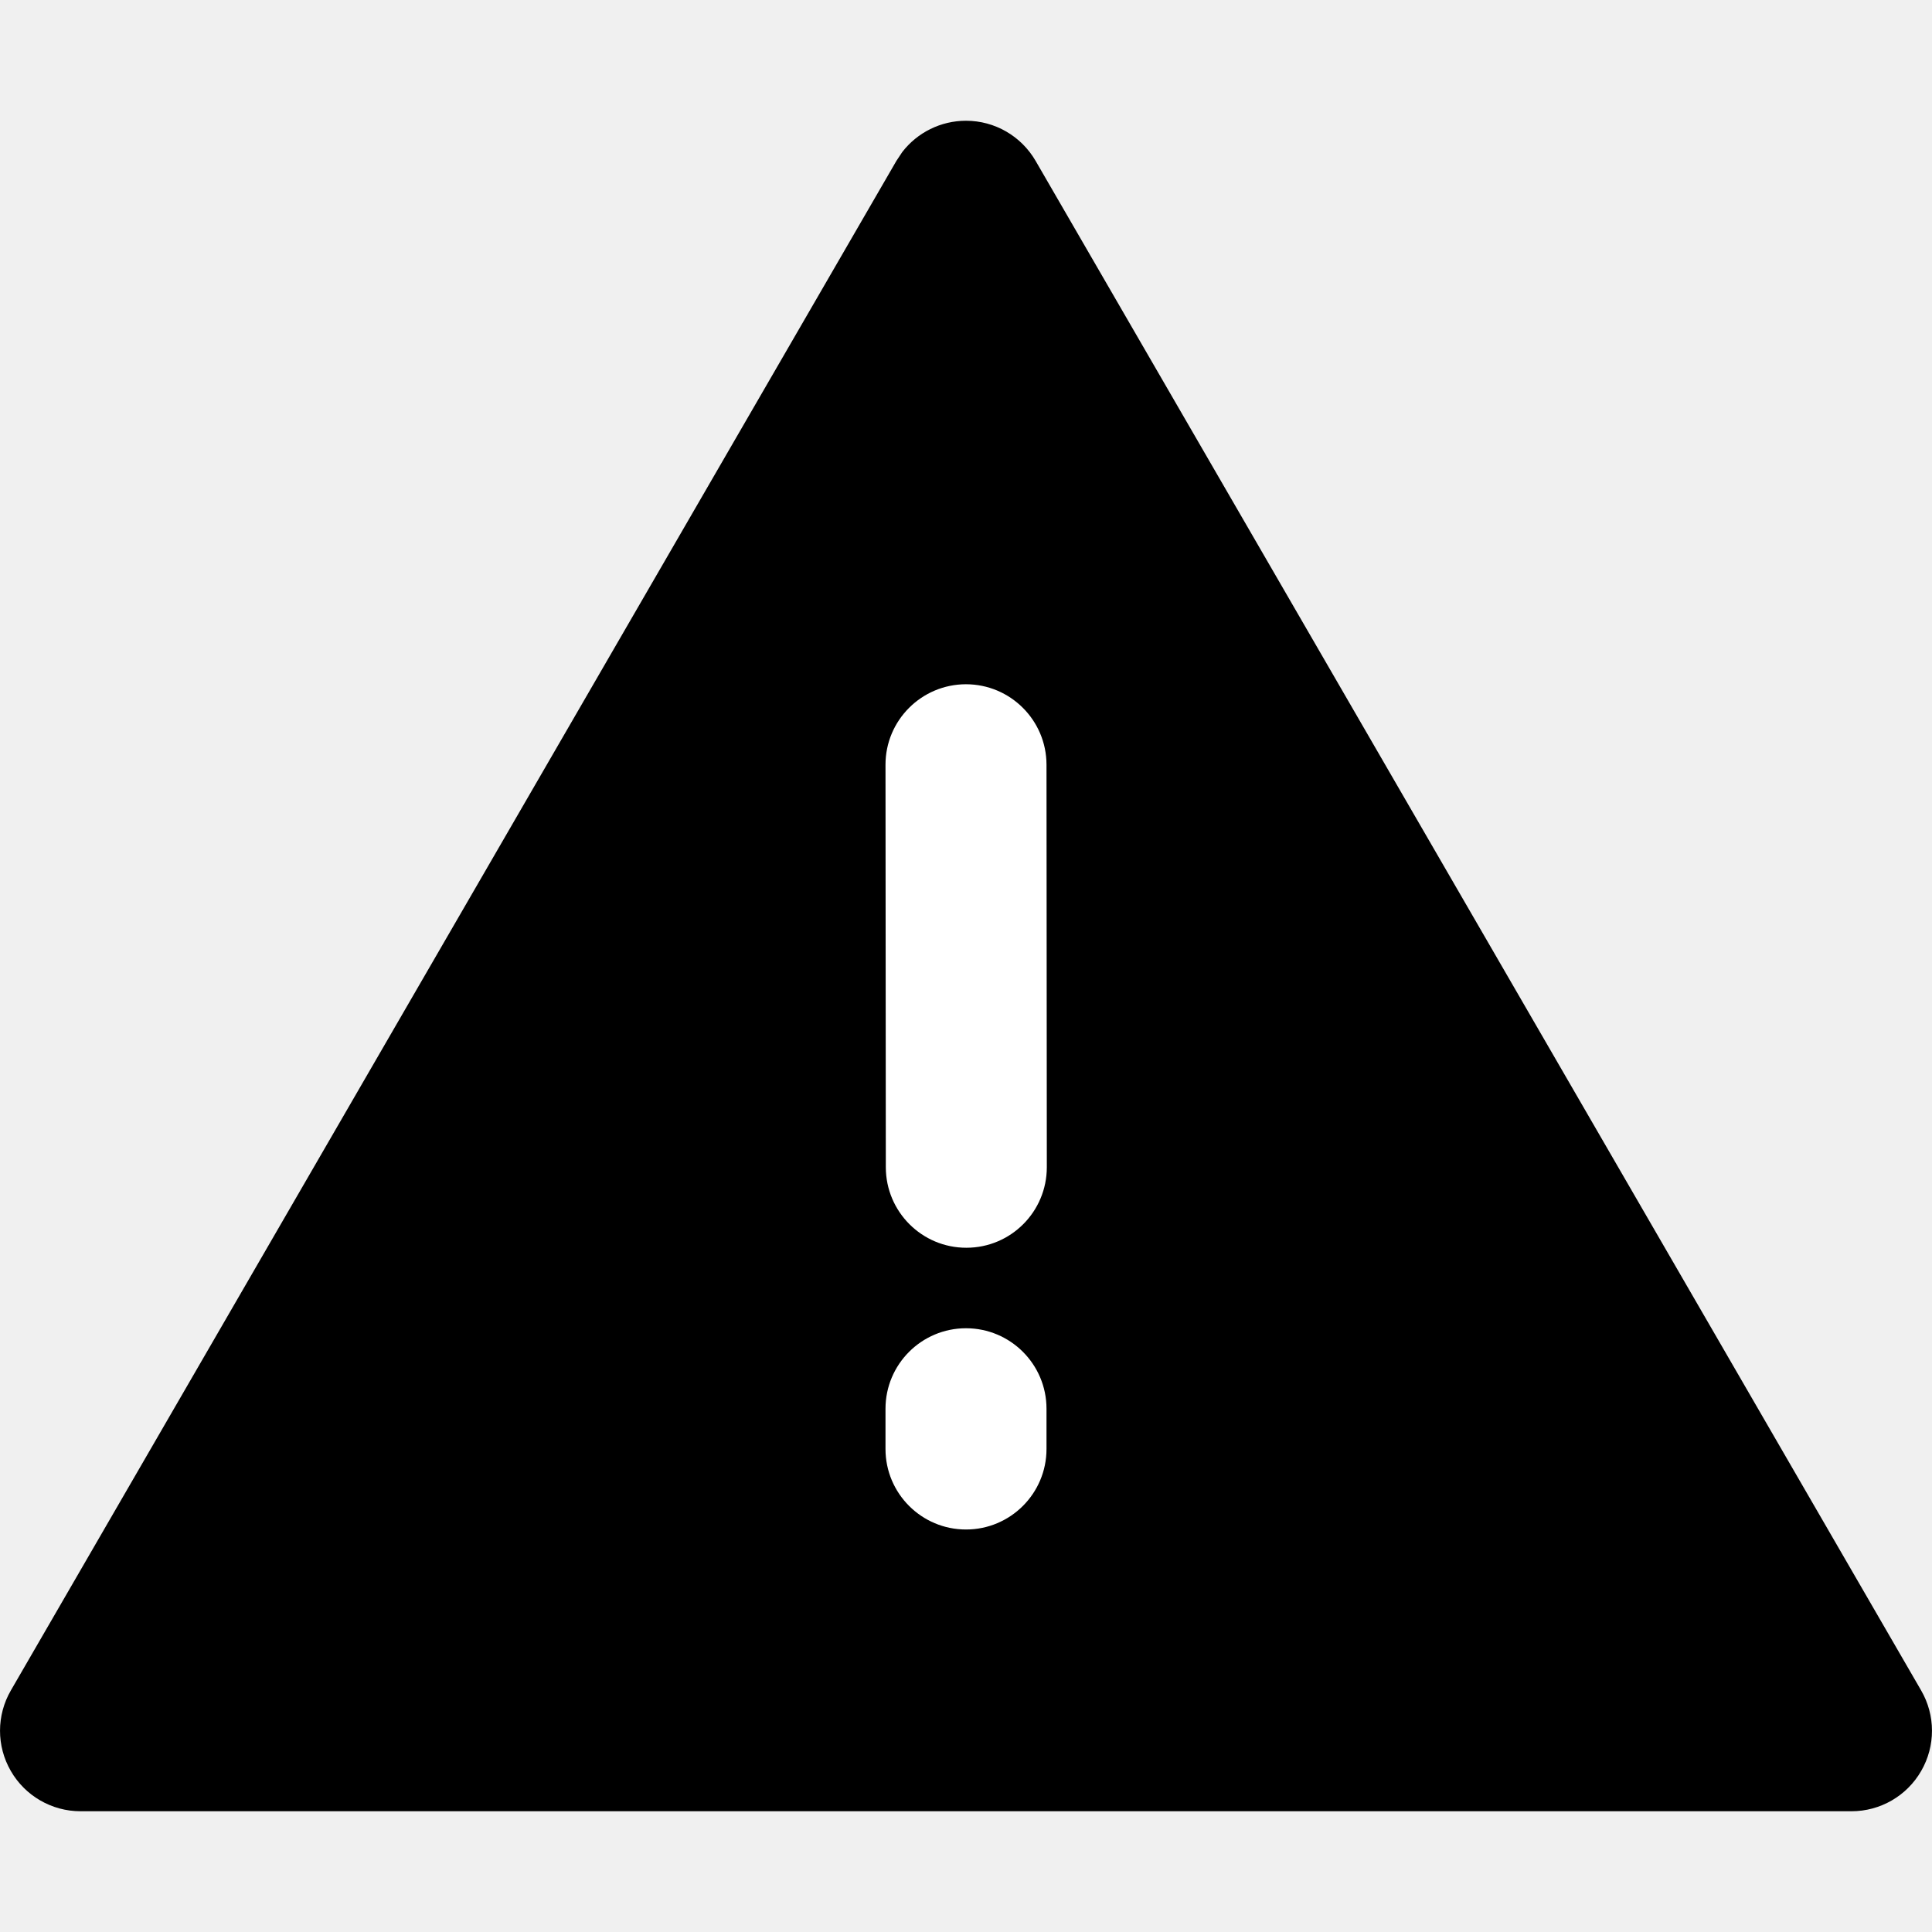
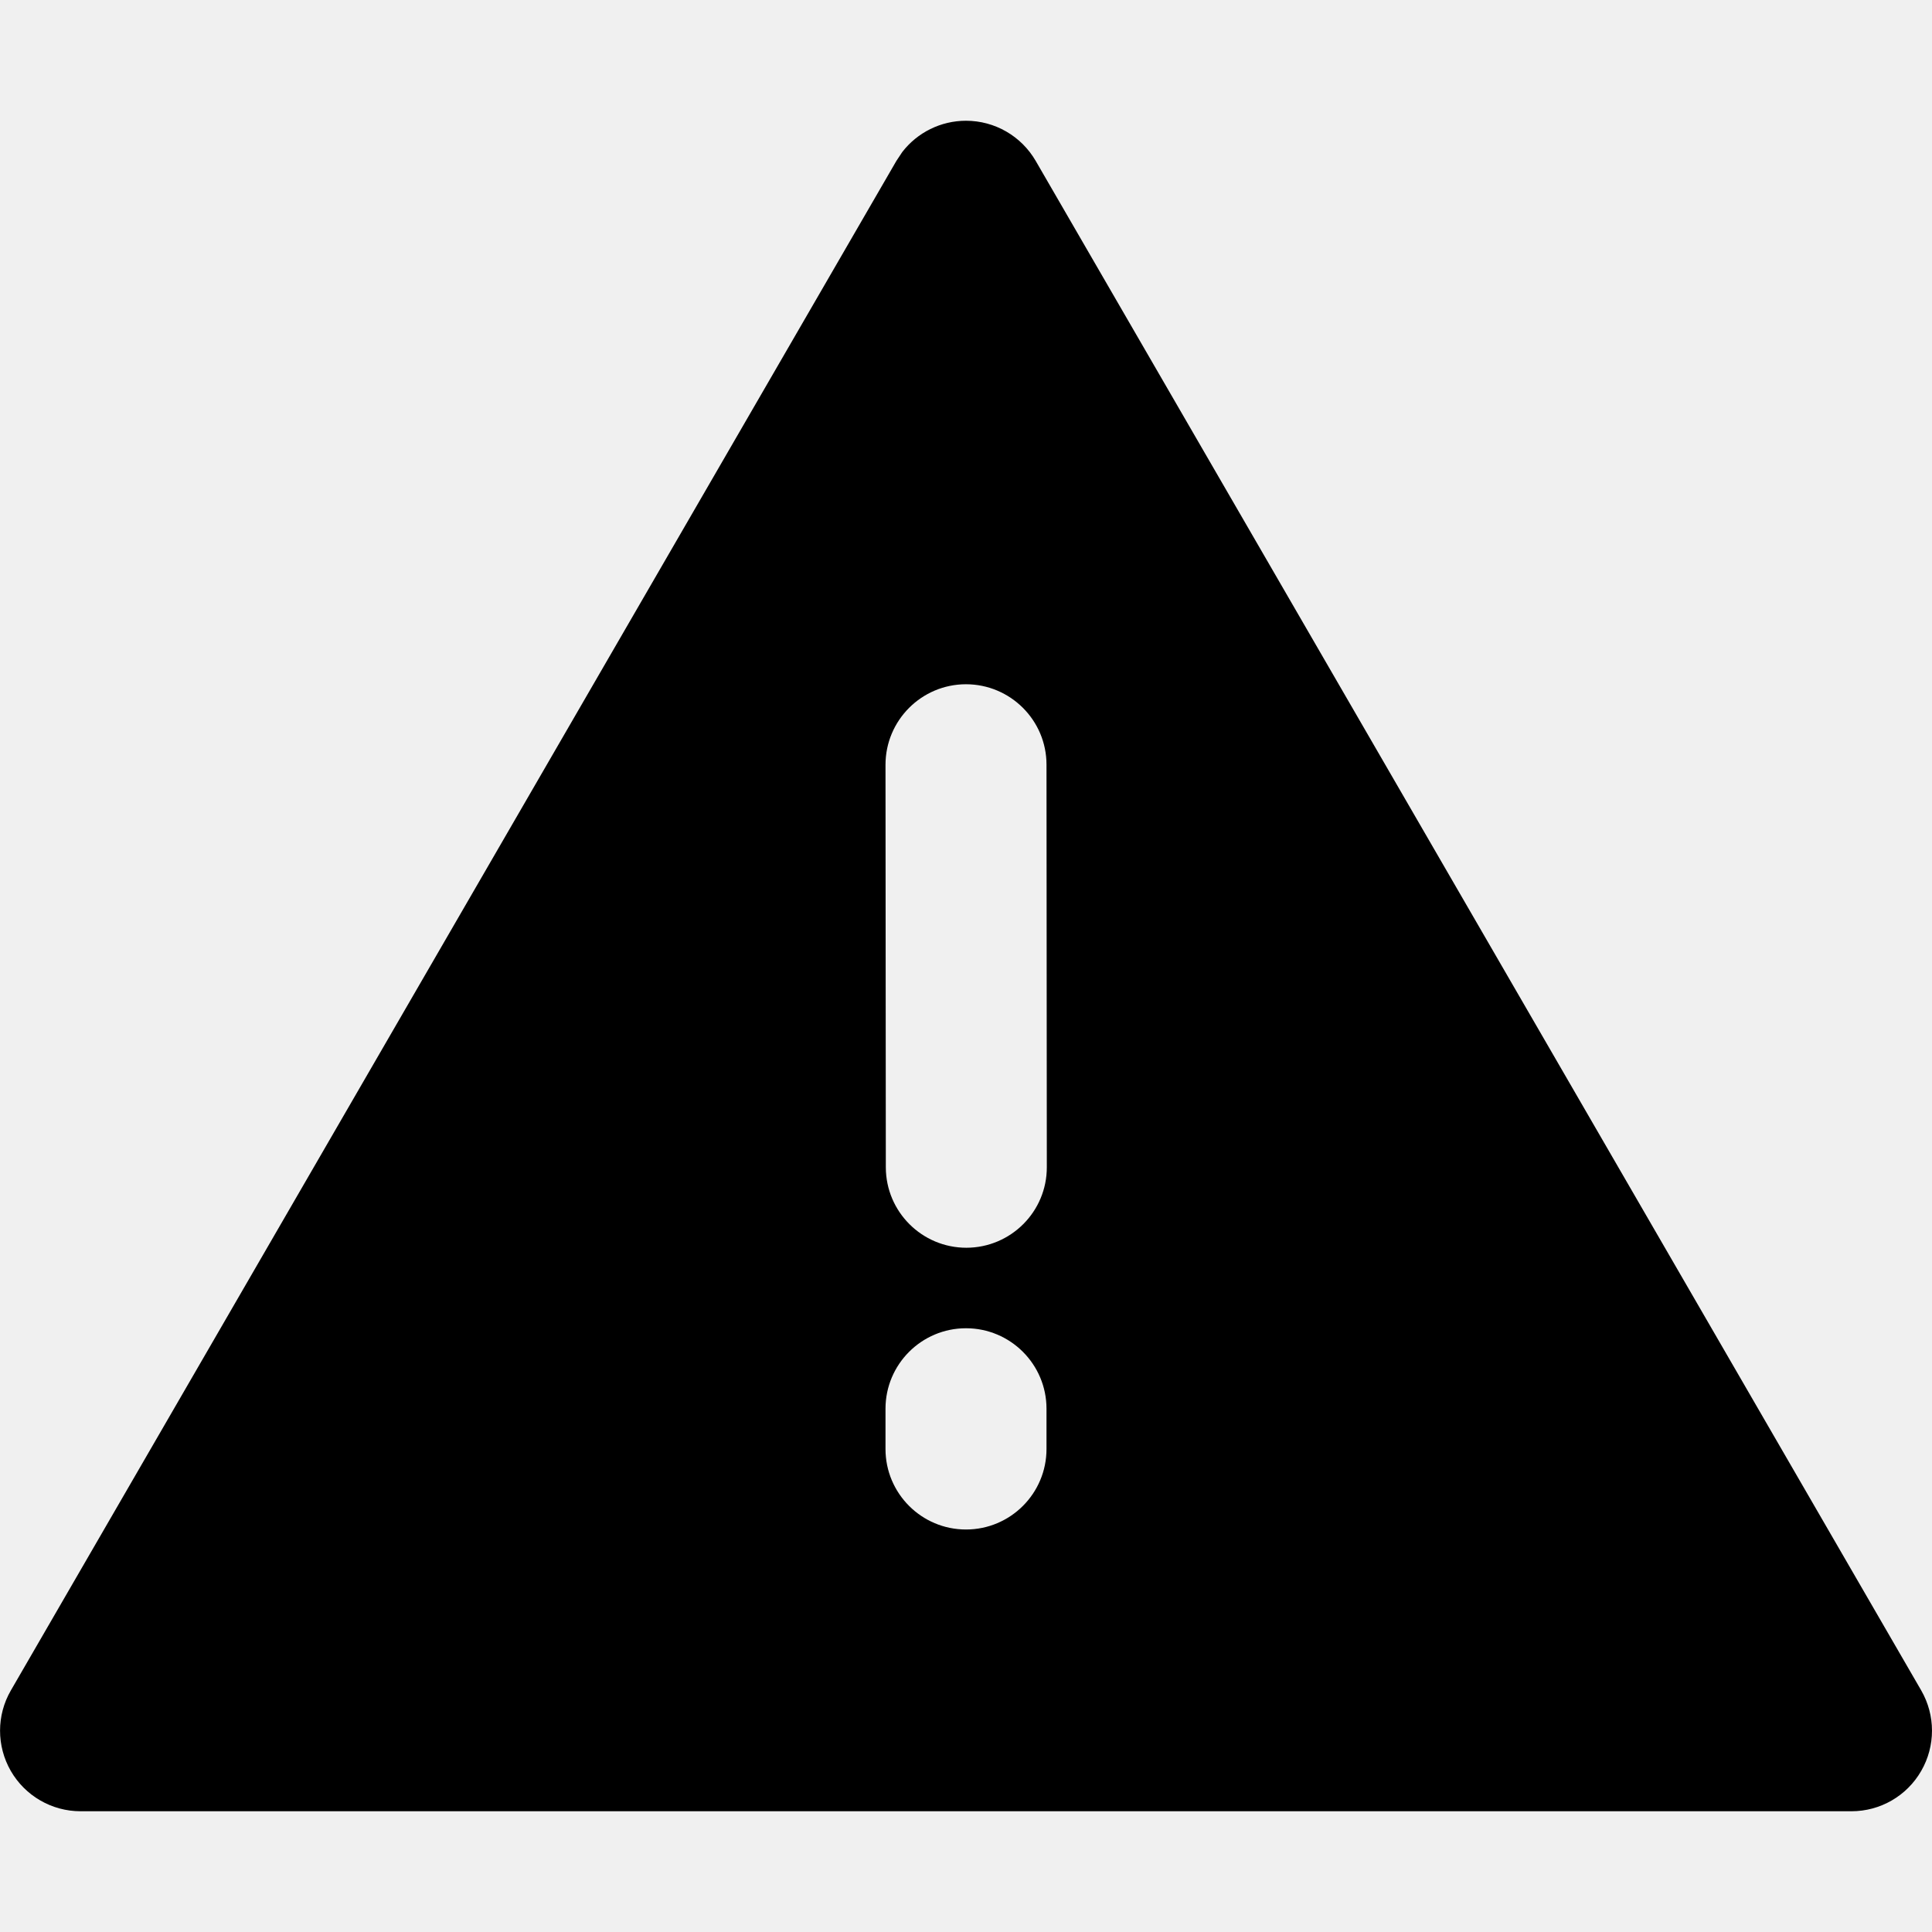
<svg xmlns="http://www.w3.org/2000/svg" viewBox="0 0 24 24">
-   <path fill-rule="evenodd" clip-rule="evenodd" d="M12 2.5L1 21.5H23L12 2.5Z" />
-   <path d="M12 1.5C12.357 1.5 12.686 1.69 12.865 1.999L23.865 20.999C24.044 21.308 24.045 21.689 23.866 21.999C23.688 22.309 23.358 22.5 23 22.5H1C0.643 22.5 0.312 22.309 0.134 21.999C-0.045 21.689 -0.044 21.308 0.135 20.999L11.135 1.999L11.208 1.889C11.396 1.645 11.688 1.5 12 1.5ZM2.734 20.5H21.266L12 4.495L2.734 20.5Z" />
-   <path d="M11 18V17.5C11 16.948 11.448 16.5 12 16.5C12.552 16.5 13 16.948 13 17.5V18C13 18.552 12.552 19 12 19C11.448 19 11 18.552 11 18Z" fill="white" />
-   <path d="M11.999 8.5C12.551 8.5 12.999 8.947 13 9.499L13.004 14.499C13.004 15.052 12.557 15.5 12.005 15.5C11.453 15.501 11.005 15.053 11.004 14.501L11 9.501C10.999 8.949 11.447 8.501 11.999 8.5Z" fill="white" />
+   <path d="M12 1.5C12.357 1.5 12.687 1.69 12.866 1.999L23.866 20.999C24.044 21.308 24.045 21.689 23.866 21.999C23.688 22.309 23.358 22.5 23 22.5H1C0.643 22.5 0.313 22.309 0.134 21.999C-0.044 21.689 -0.044 21.308 0.135 20.999L11.135 1.999L11.208 1.889C11.396 1.645 11.688 1.5 12 1.5ZM12 16.5C11.448 16.5 11 16.948 11 17.5V18C11 18.552 11.448 19 12 19C12.552 19 13 18.552 13 18V17.5C13 16.948 12.552 16.5 12 16.5ZM11.999 8.5C11.447 8.501 11 8.949 11 9.501L11.004 14.501C11.005 15.053 11.453 15.5 12.005 15.5C12.557 15.499 13.005 15.051 13.004 14.499L13 9.499C13 8.947 12.551 8.5 11.999 8.5Z" />
</svg>
